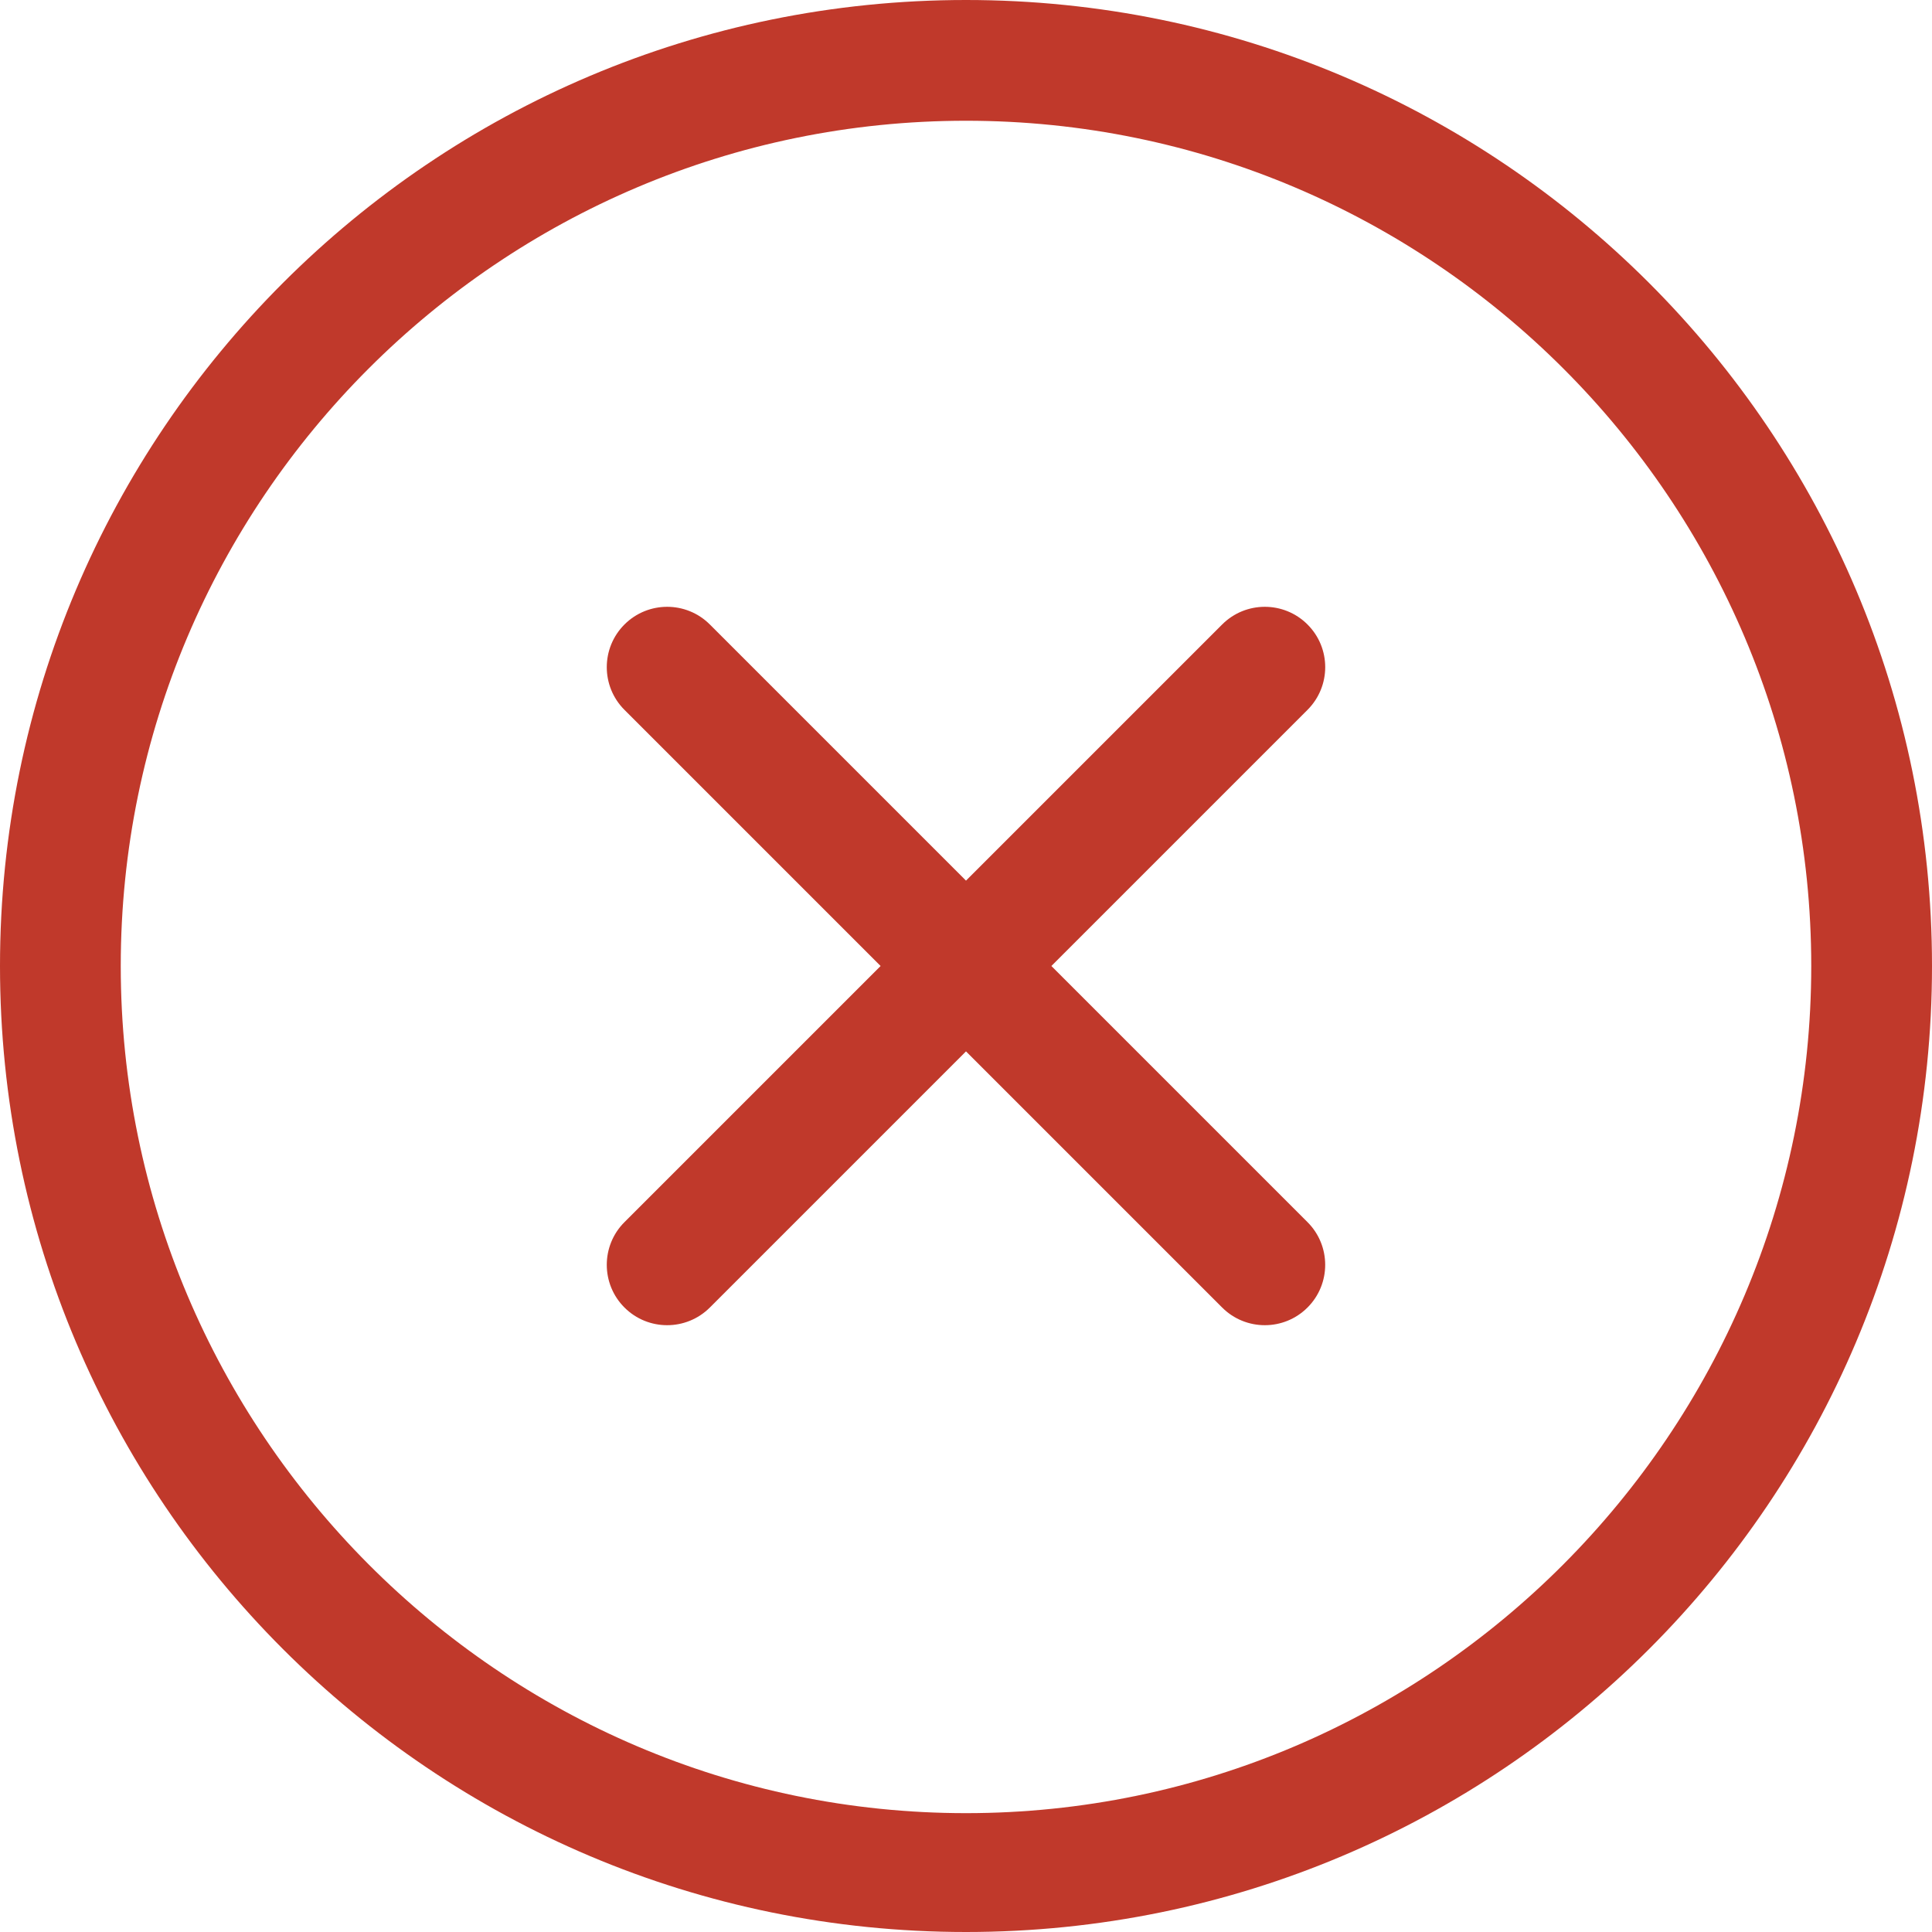
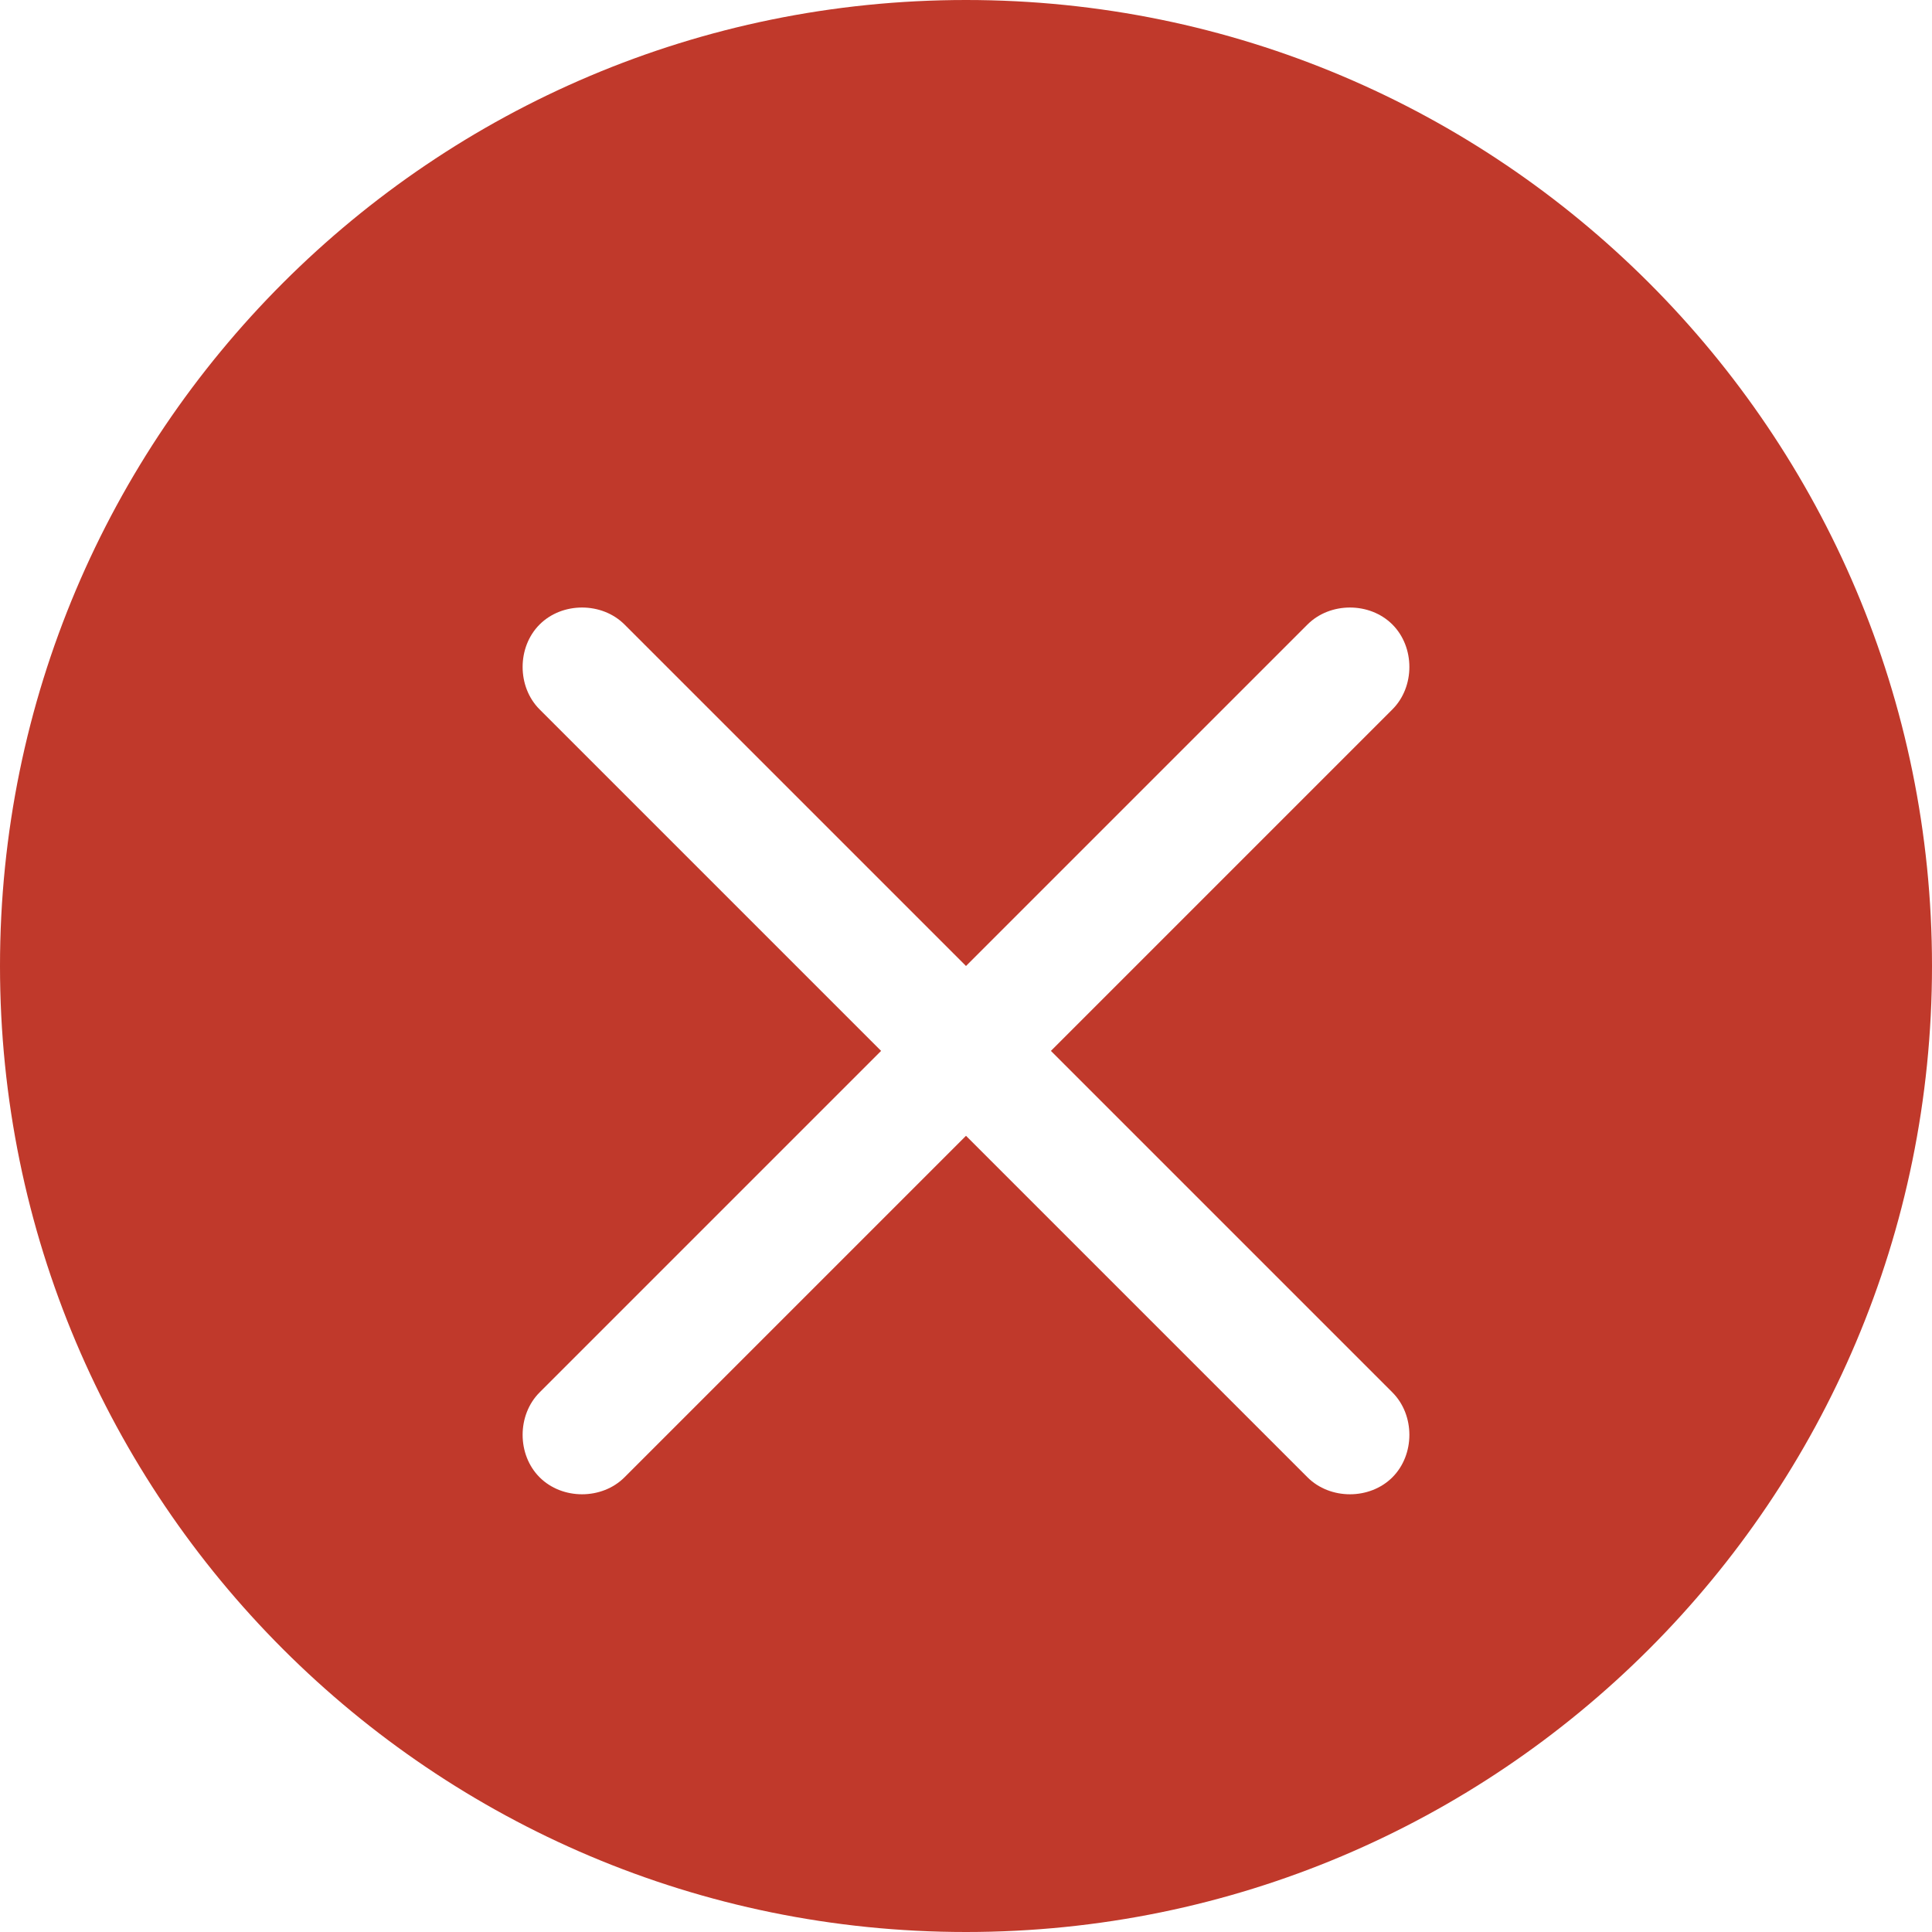
<svg xmlns="http://www.w3.org/2000/svg" width="24" height="24" viewBox="0 0 1024 1024">
-   <path fill="#c0392b" stroke-width="5" d="M512 0C229.232 0 0 229.232 0 512c0 282.784 229.232 512 512 512c282.784 0 512-229.216 512-512C1024 229.232 794.784 0 512 0zm0 961.008c-247.024 0-448-201.984-448-449.01c0-247.024 200.976-448 448-448s448 200.977 448 448s-200.976 449.01-448 449.01zm181.008-630.016c-12.496-12.496-32.752-12.496-45.248 0L512 466.752l-135.76-135.76c-12.496-12.496-32.752-12.496-45.264 0c-12.496 12.496-12.496 32.752 0 45.248L466.736 512l-135.76 135.76c-12.496 12.48-12.496 32.769 0 45.249c12.496 12.496 32.752 12.496 45.264 0L512 557.249l135.76 135.76c12.496 12.496 32.752 12.496 45.248 0c12.496-12.48 12.496-32.769 0-45.249L557.248 512l135.76-135.76c12.512-12.512 12.512-32.768 0-45.248z" />
+   <path fill="#c0392b" fill-rule="evenodd" d="       M512 0       C229.232 0 0 229.232 0 512       c0 282.784 229.232 512 512 512       c282.784 0 512-229.216 512-512       C1024 229.232 794.784 0 512 0       Z        M738 331       c-12-12-33-12-45 0       L512 512       L331 331       c-12-12-33-12-45 0       c-12 12-12 33 0 45       l181 181       L286 738       c-12 12-12 33 0 45       c12 12 33 12 45 0       l181-181       l181 181       c12 12 33 12 45 0       c12-12 12-33 0-45       L557 557       l181-181       c12-12 12-33 0-45       Z     " />
</svg>
